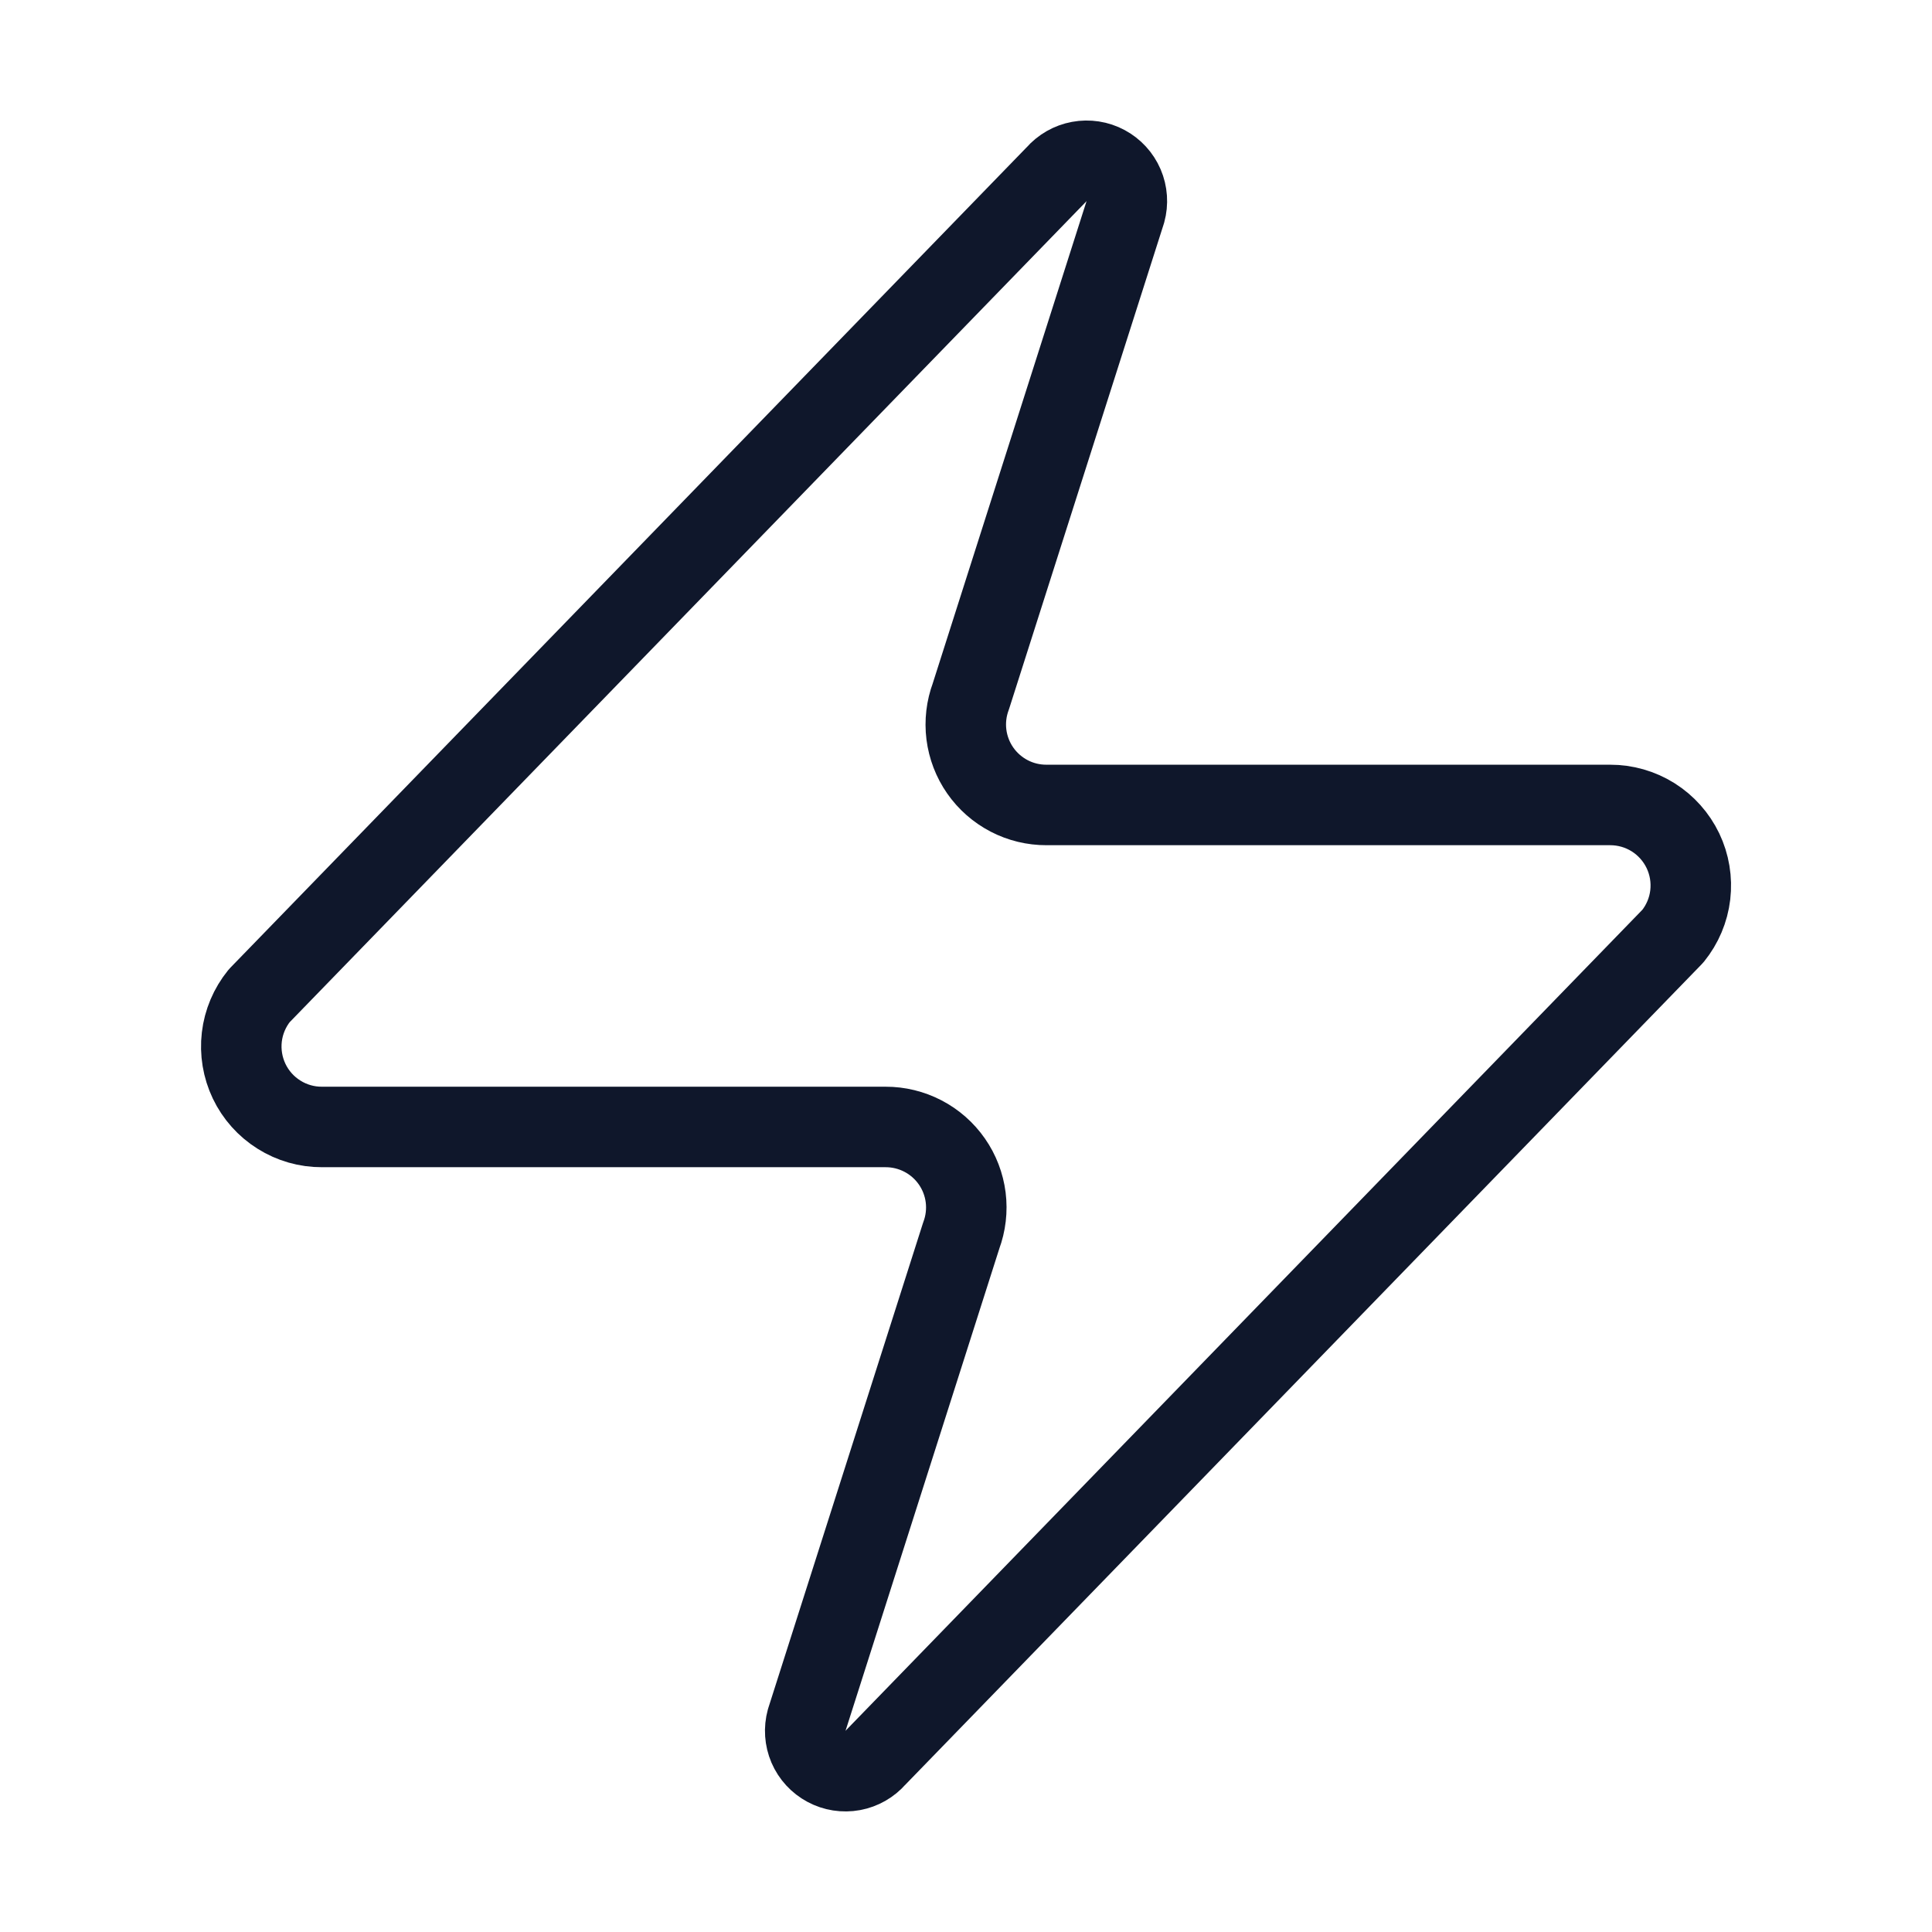
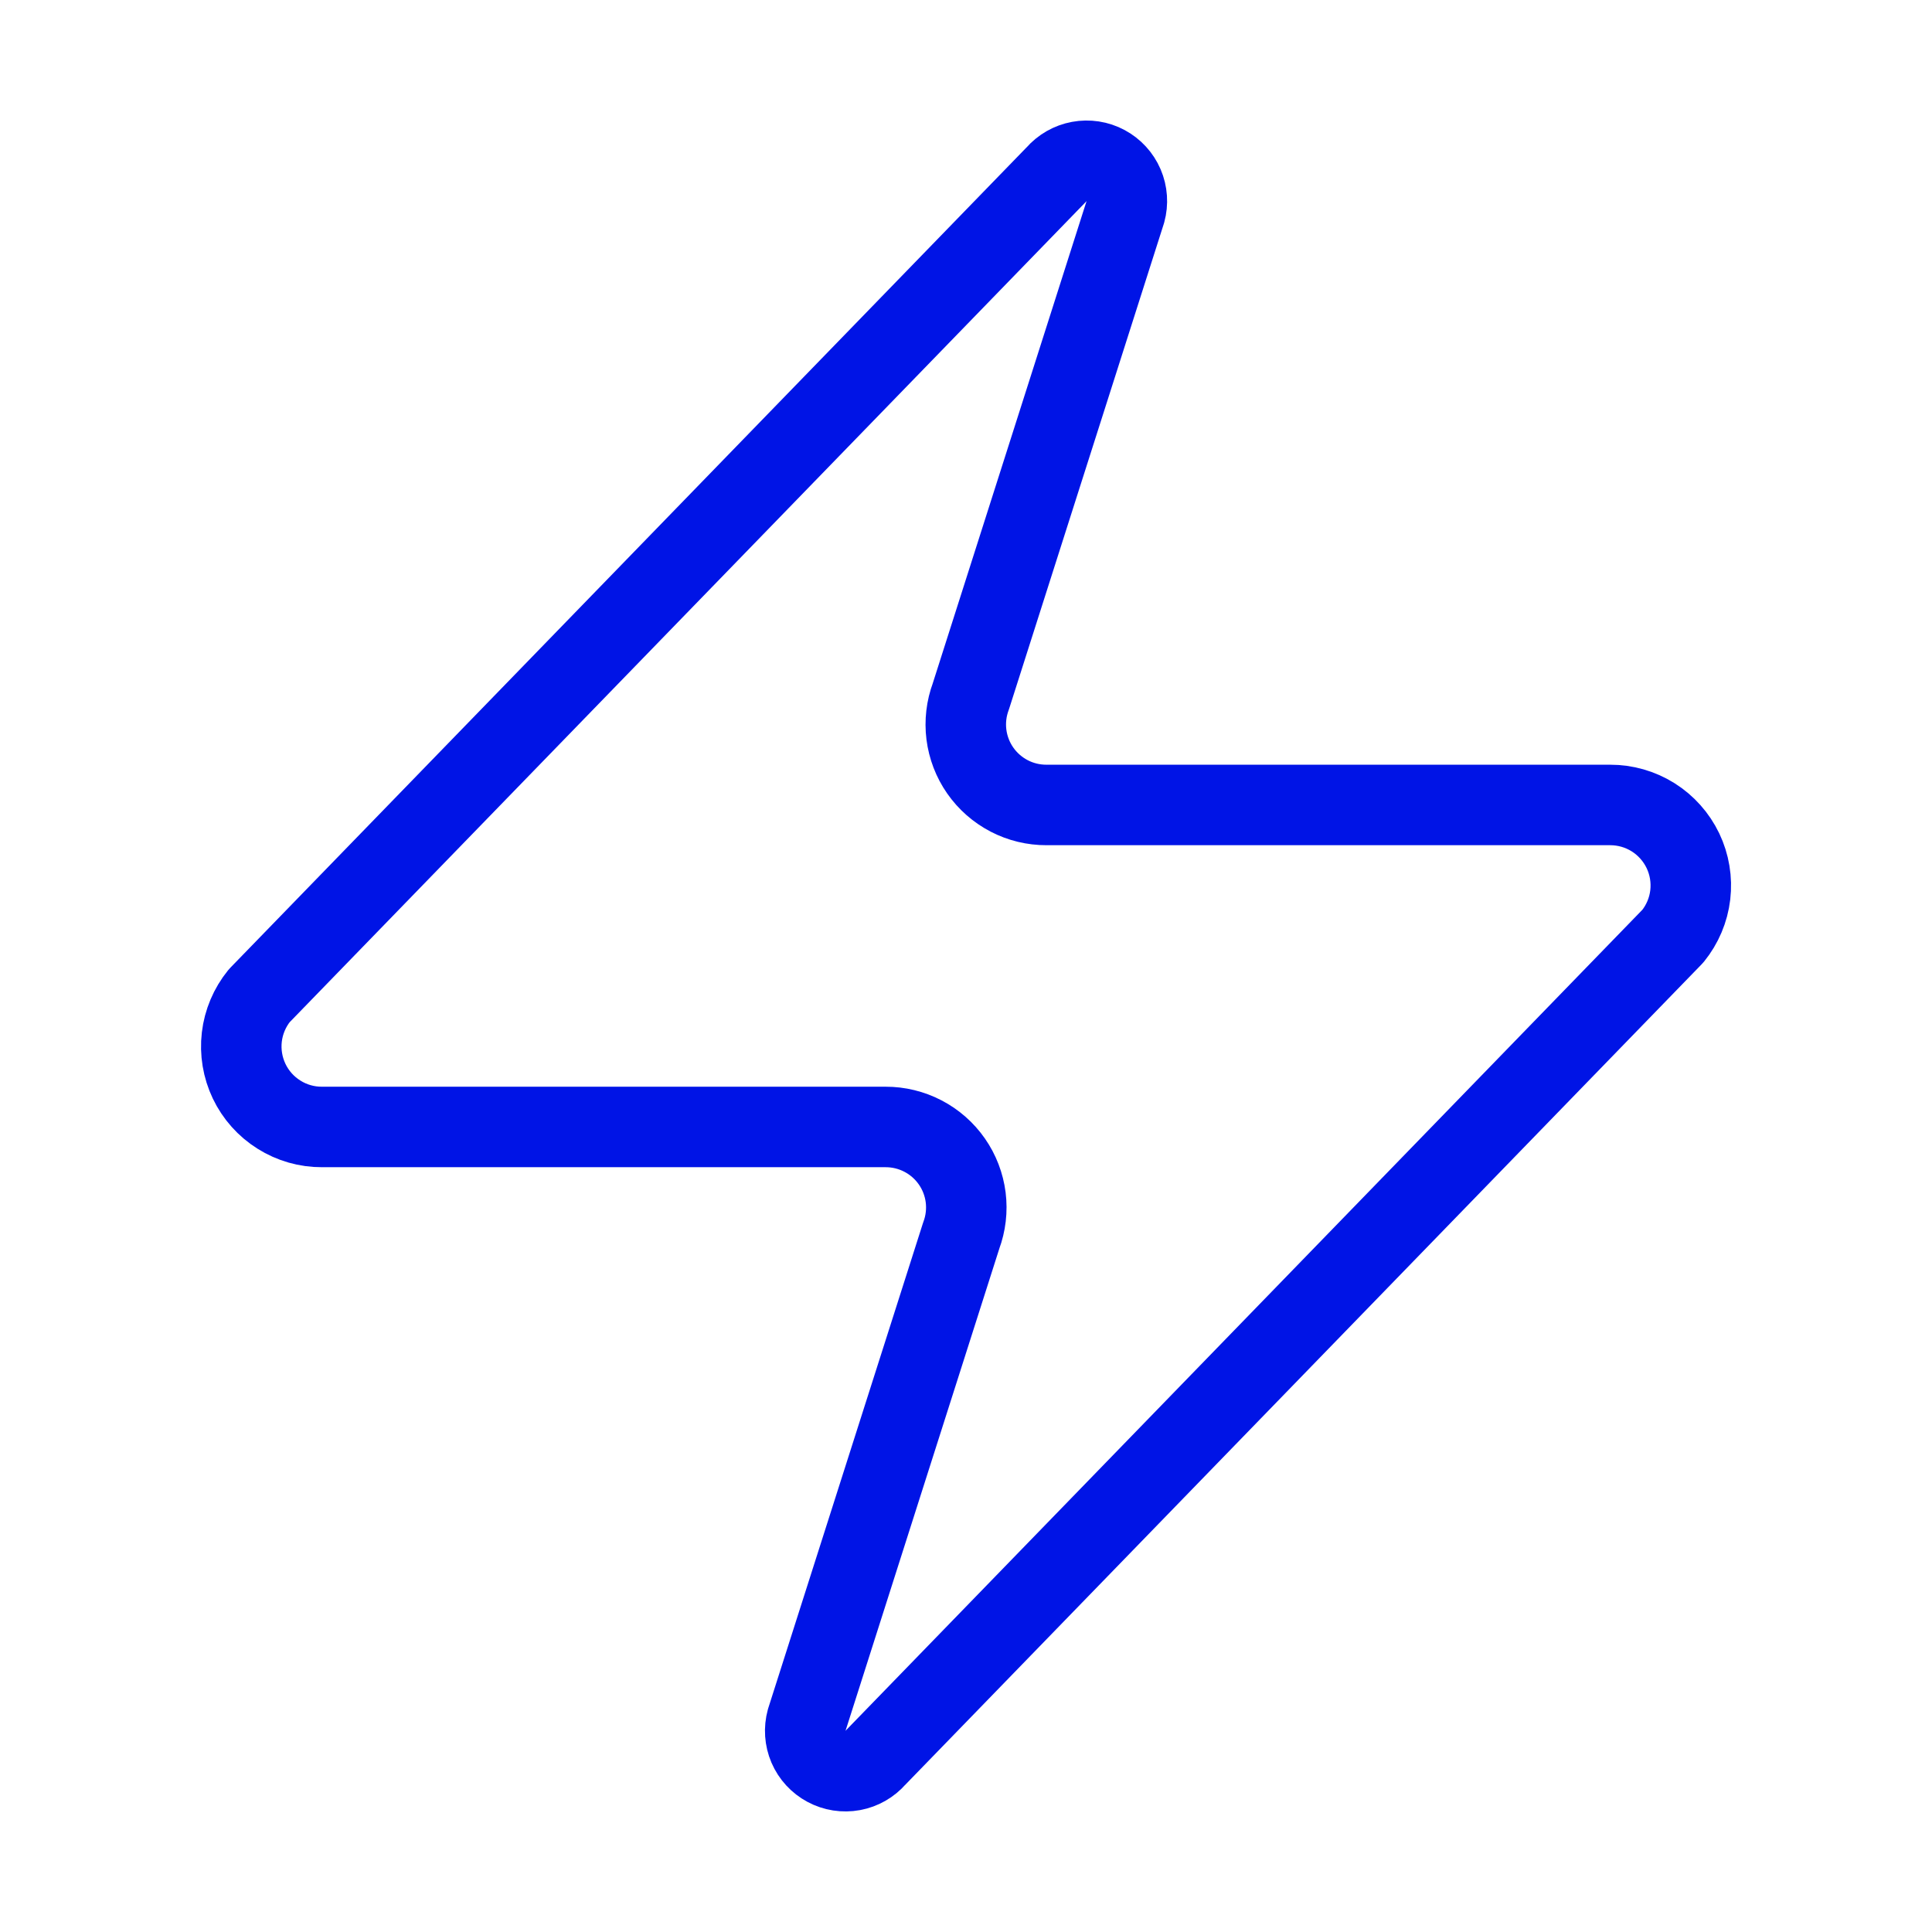
<svg xmlns="http://www.w3.org/2000/svg" width="48" height="48" viewBox="0 0 48 48" fill="none">
-   <path d="M8.001 27.999C7.622 28.001 7.251 27.895 6.931 27.693C6.61 27.492 6.353 27.204 6.19 26.863C6.027 26.521 5.964 26.14 6.008 25.765C6.052 25.389 6.203 25.033 6.441 24.739L26.241 4.339C26.39 4.168 26.592 4.052 26.815 4.011C27.038 3.97 27.268 4.005 27.468 4.112C27.668 4.219 27.826 4.391 27.916 4.6C28.005 4.808 28.021 5.041 27.961 5.259L24.121 17.299C24.008 17.602 23.97 17.928 24.01 18.249C24.051 18.57 24.168 18.877 24.353 19.142C24.538 19.408 24.785 19.624 25.072 19.774C25.358 19.923 25.677 20 26.001 19.999H40.001C40.379 19.998 40.751 20.104 41.071 20.305C41.392 20.507 41.648 20.795 41.812 21.136C41.975 21.477 42.038 21.858 41.994 22.234C41.95 22.61 41.799 22.965 41.561 23.259L21.761 43.659C21.612 43.831 21.41 43.947 21.187 43.988C20.964 44.029 20.733 43.993 20.534 43.886C20.334 43.779 20.176 43.608 20.086 43.399C19.997 43.191 19.981 42.958 20.041 42.739L23.881 30.699C23.994 30.396 24.032 30.07 23.992 29.749C23.951 29.428 23.834 29.122 23.649 28.857C23.464 28.591 23.217 28.374 22.93 28.225C22.643 28.076 22.325 27.998 22.001 27.999H8.001Z" stroke="#0F172B" stroke-width="2" stroke-linecap="round" stroke-linejoin="round" />
+   <path d="M8.001 27.999C7.622 28.001 7.251 27.895 6.931 27.693C6.61 27.492 6.353 27.204 6.19 26.863C6.027 26.521 5.964 26.14 6.008 25.765C6.052 25.389 6.203 25.033 6.441 24.739L26.241 4.339C26.39 4.168 26.592 4.052 26.815 4.011C27.038 3.97 27.268 4.005 27.468 4.112C27.668 4.219 27.826 4.391 27.916 4.6C28.005 4.808 28.021 5.041 27.961 5.259L24.121 17.299C24.008 17.602 23.97 17.928 24.01 18.249C24.051 18.57 24.168 18.877 24.353 19.142C24.538 19.408 24.785 19.624 25.072 19.774C25.358 19.923 25.677 20 26.001 19.999H40.001C40.379 19.998 40.751 20.104 41.071 20.305C41.392 20.507 41.648 20.795 41.812 21.136C41.975 21.477 42.038 21.858 41.994 22.234C41.95 22.61 41.799 22.965 41.561 23.259L21.761 43.659C21.612 43.831 21.41 43.947 21.187 43.988C20.964 44.029 20.733 43.993 20.534 43.886C20.334 43.779 20.176 43.608 20.086 43.399C19.997 43.191 19.981 42.958 20.041 42.739L23.881 30.699C23.994 30.396 24.032 30.07 23.992 29.749C23.951 29.428 23.834 29.122 23.649 28.857C23.464 28.591 23.217 28.374 22.93 28.225C22.643 28.076 22.325 27.998 22.001 27.999H8.001Z" stroke="#0014E6" stroke-width="2" stroke-linecap="round" stroke-linejoin="round" />
</svg>
